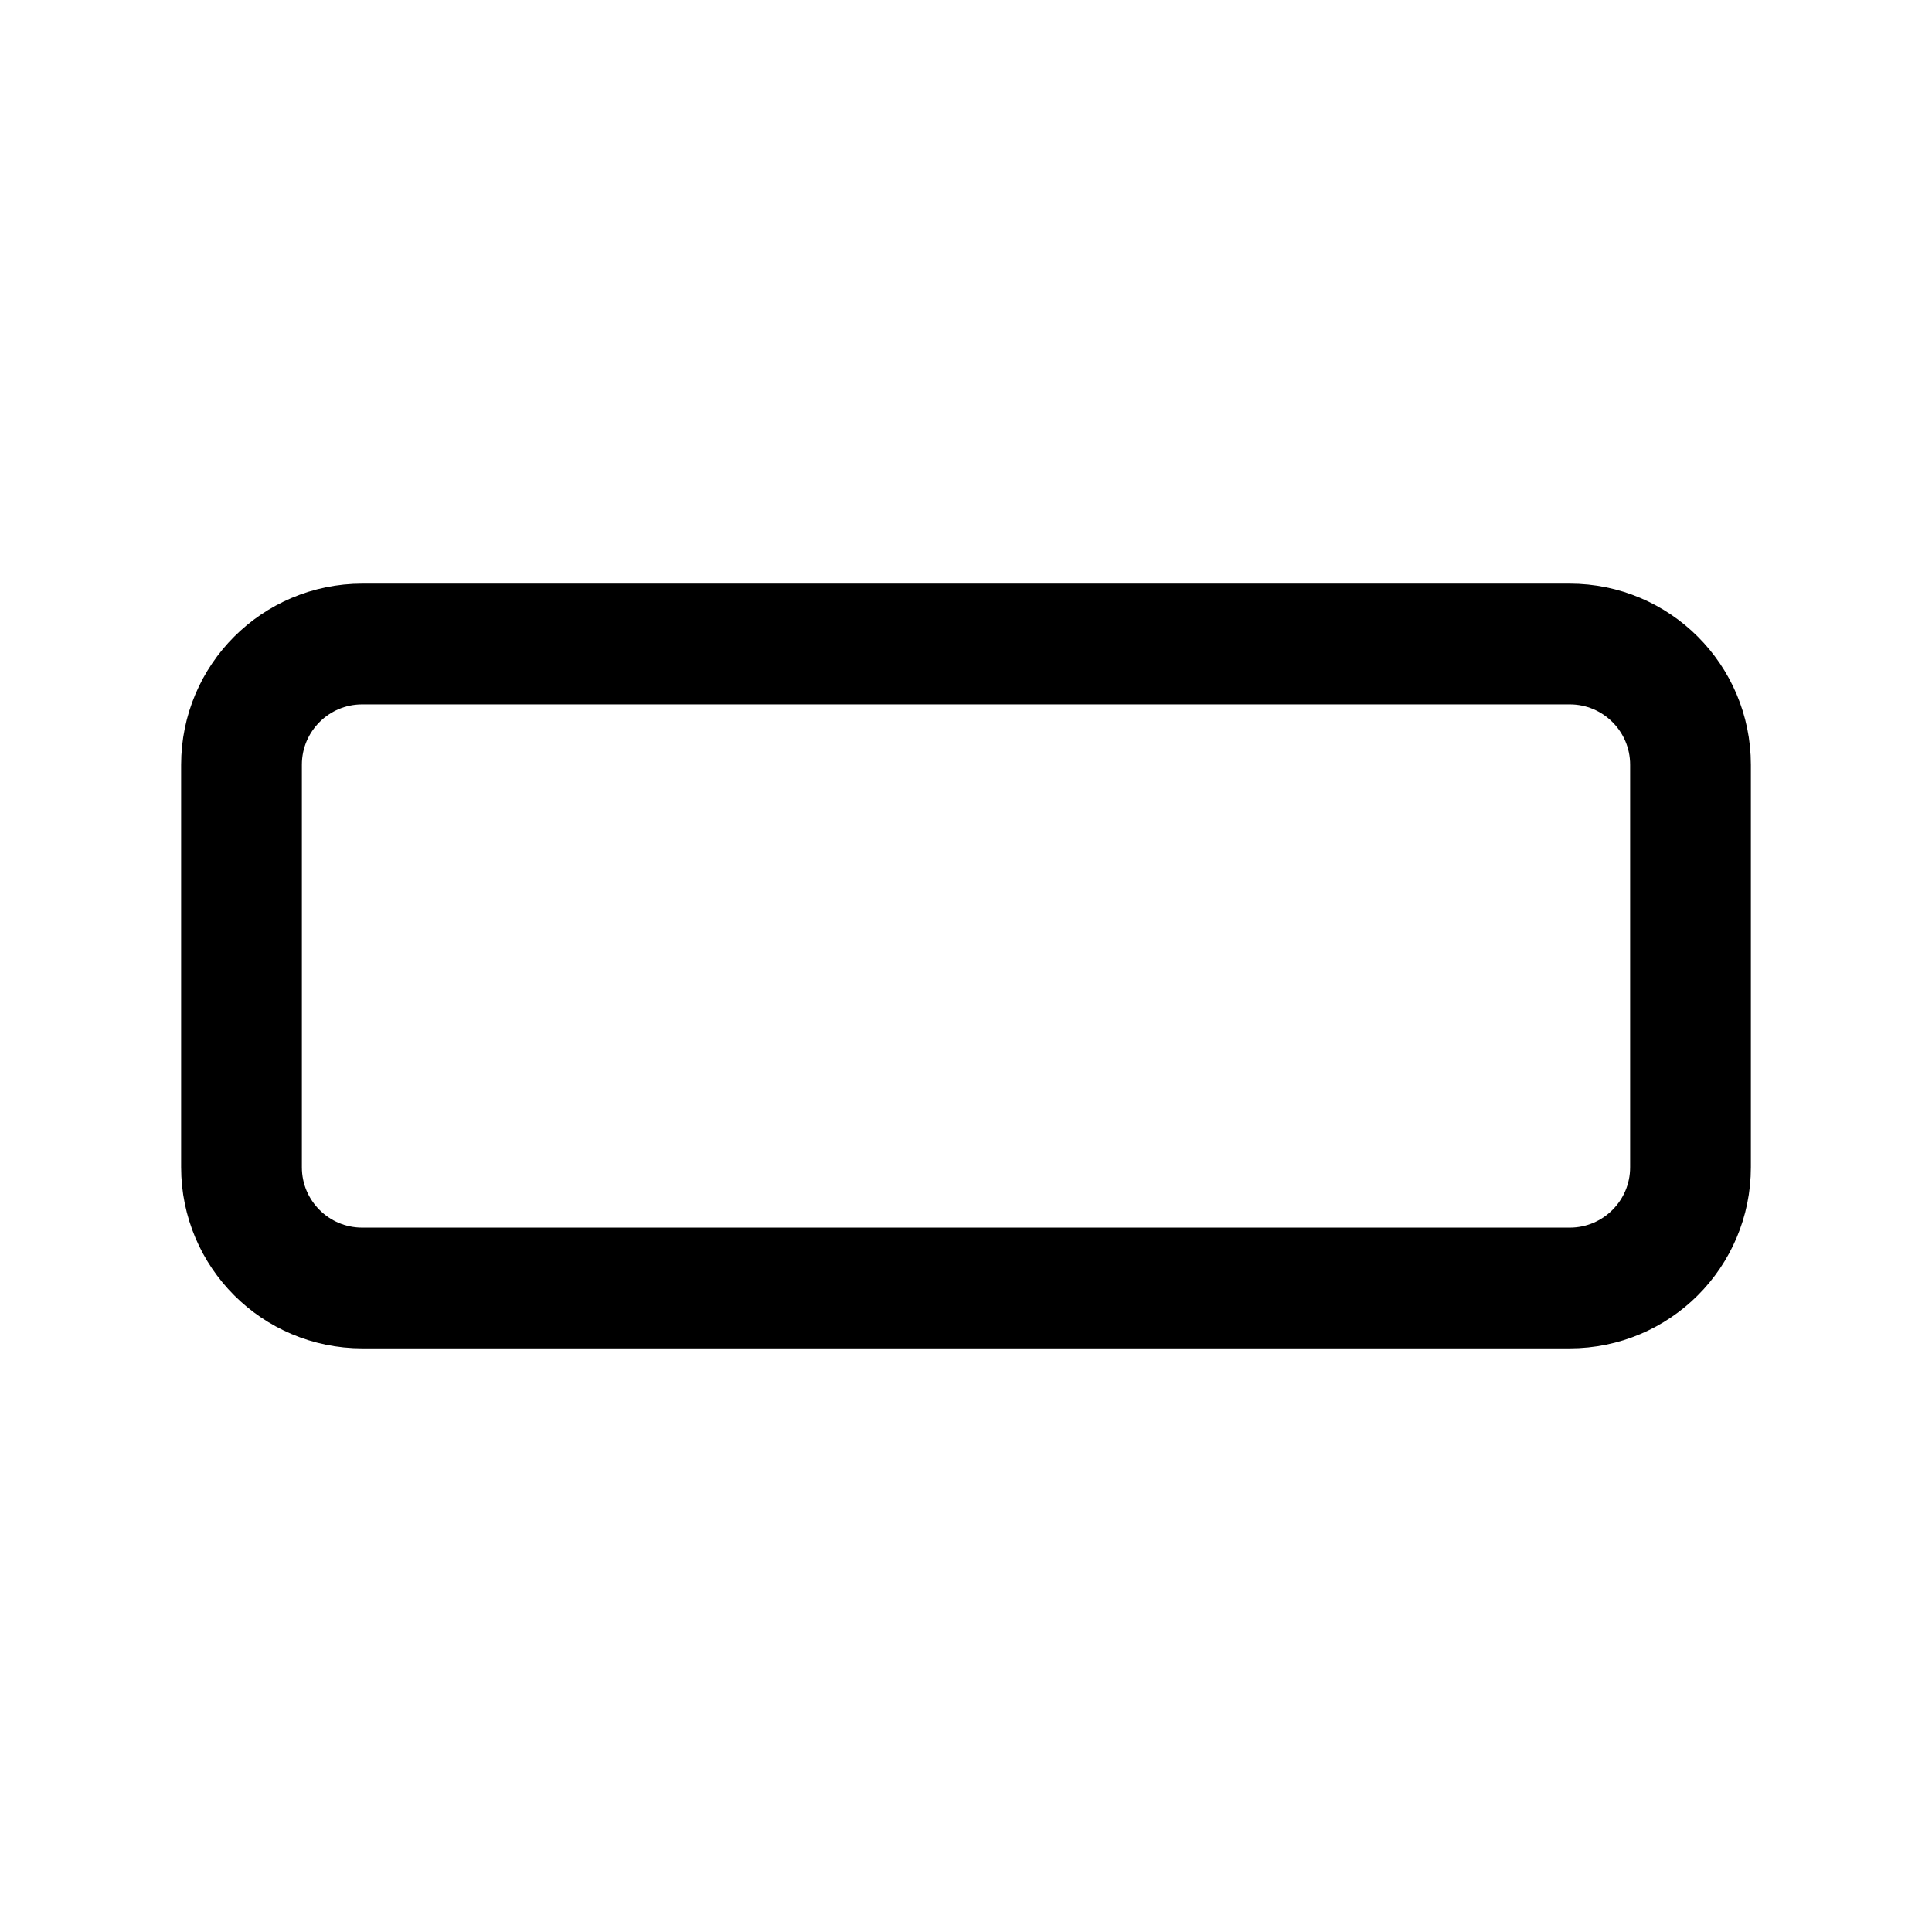
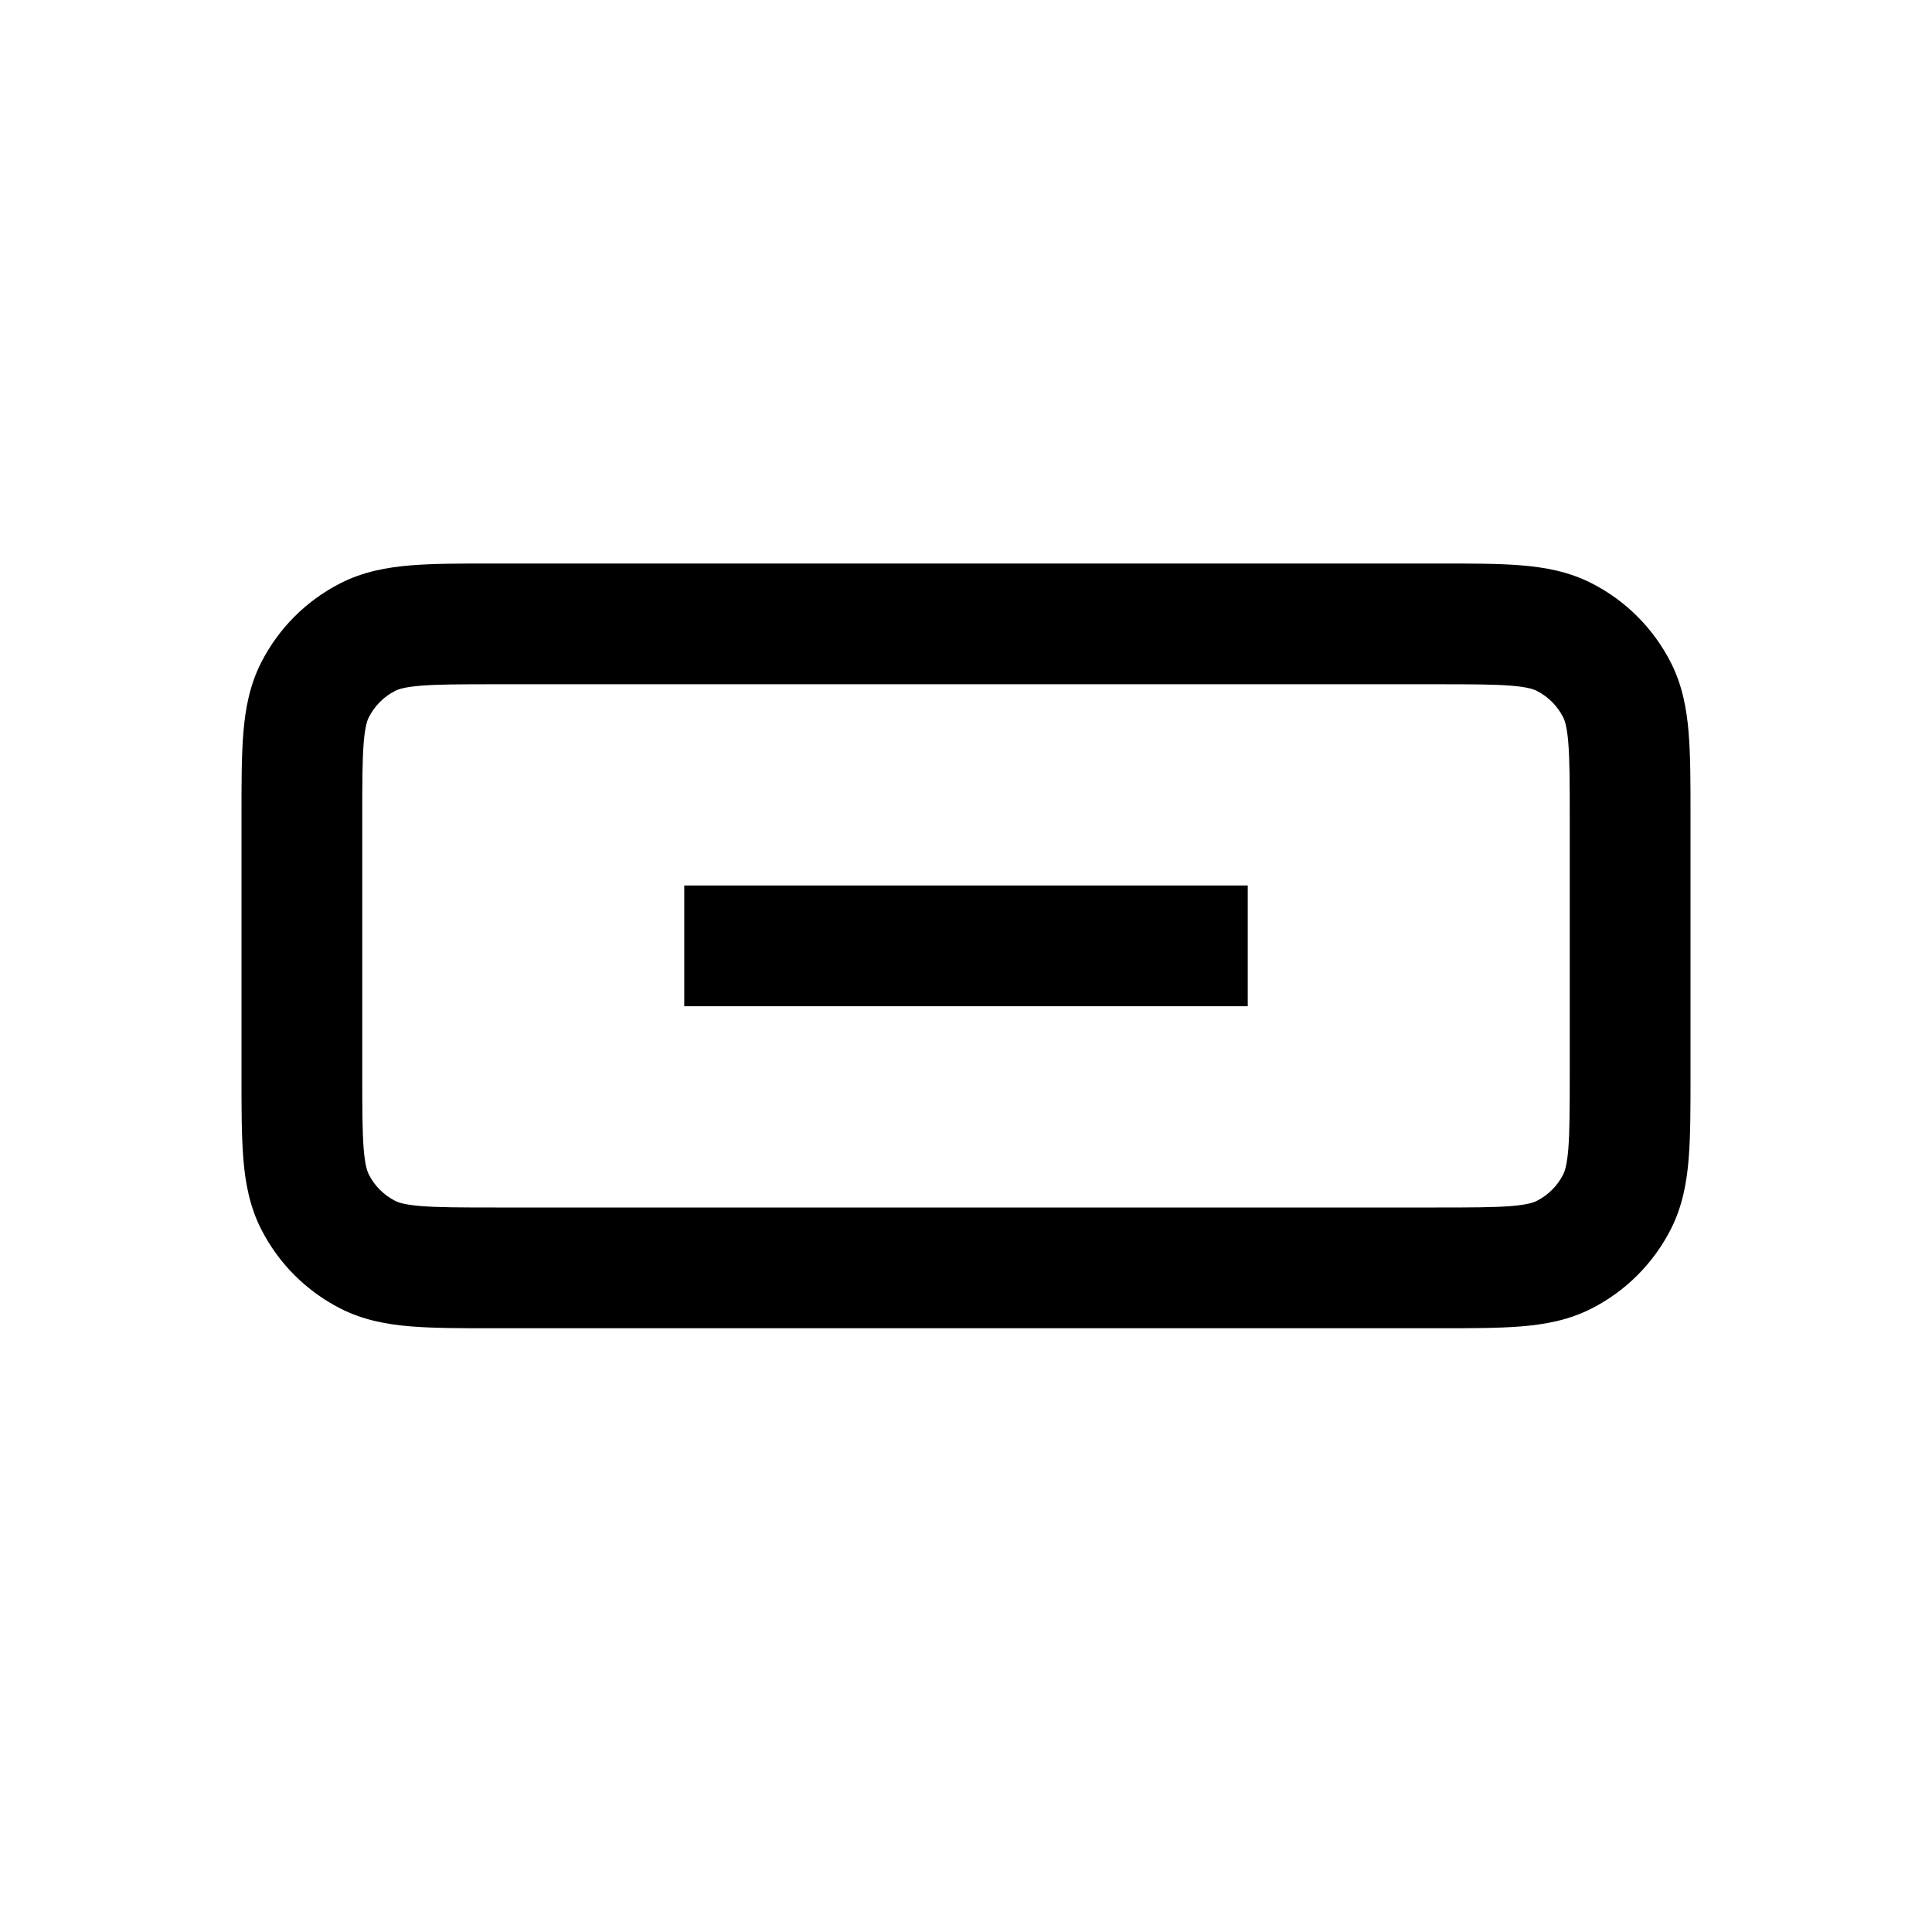
<svg xmlns="http://www.w3.org/2000/svg" width="24" height="24" viewBox="0 0 24 24" fill="none">
-   <rect x="3" y="8" width="18" height="8" rx="1.5" stroke="currentColor" fill="transparent" stroke-width="1.5" stroke-linecap="round" />
+   <path fill-rule="evenodd" clip-rule="evenodd" d="M6.15 7H6.121H6.121C5.726 7 5.385 7 5.104 7.023C4.807 7.047 4.512 7.101 4.229 7.245C3.805 7.461 3.461 7.805 3.245 8.229C3.101 8.512 3.047 8.807 3.023 9.104C3 9.385 3 9.726 3 10.121V10.121V10.15V13.35V13.379V13.379C3 13.774 3 14.115 3.023 14.396C3.047 14.693 3.101 14.988 3.245 15.271C3.461 15.695 3.805 16.039 4.229 16.255C4.512 16.399 4.807 16.453 5.104 16.477C5.385 16.5 5.726 16.5 6.121 16.5H6.15H17.85H17.879C18.274 16.5 18.615 16.5 18.896 16.477C19.193 16.453 19.488 16.399 19.771 16.255C20.195 16.039 20.539 15.695 20.755 15.271C20.899 14.988 20.953 14.693 20.977 14.396C21 14.115 21 13.774 21 13.379V13.379V13.35V10.15V10.121V10.121C21 9.726 21 9.385 20.977 9.104C20.953 8.807 20.899 8.512 20.755 8.229C20.539 7.805 20.195 7.461 19.771 7.245C19.488 7.101 19.193 7.047 18.896 7.023C18.615 7 18.274 7 17.879 7H17.879H17.85H6.15ZM4.91 8.582C4.947 8.563 5.022 8.535 5.226 8.518C5.438 8.501 5.718 8.5 6.15 8.5H17.85C18.282 8.5 18.562 8.501 18.774 8.518C18.978 8.535 19.053 8.563 19.09 8.582C19.232 8.654 19.346 8.768 19.418 8.91C19.437 8.947 19.465 9.022 19.482 9.226C19.499 9.438 19.5 9.718 19.5 10.15V13.35C19.5 13.782 19.499 14.062 19.482 14.274C19.465 14.478 19.437 14.553 19.418 14.591C19.346 14.732 19.232 14.846 19.09 14.918C19.053 14.937 18.978 14.965 18.774 14.982C18.562 14.999 18.282 15 17.85 15H6.15C5.718 15 5.438 14.999 5.226 14.982C5.022 14.965 4.947 14.937 4.91 14.918C4.768 14.846 4.654 14.732 4.582 14.591C4.563 14.553 4.535 14.478 4.518 14.274C4.501 14.062 4.5 13.782 4.5 13.35V10.15C4.5 9.718 4.501 9.438 4.518 9.226C4.535 9.022 4.563 8.947 4.582 8.91C4.654 8.768 4.768 8.654 4.91 8.582ZM9.25 11H8.5V12.5H9.25H14.75H15.5V11H14.75H9.25Z" fill="currentColor" />
</svg>
